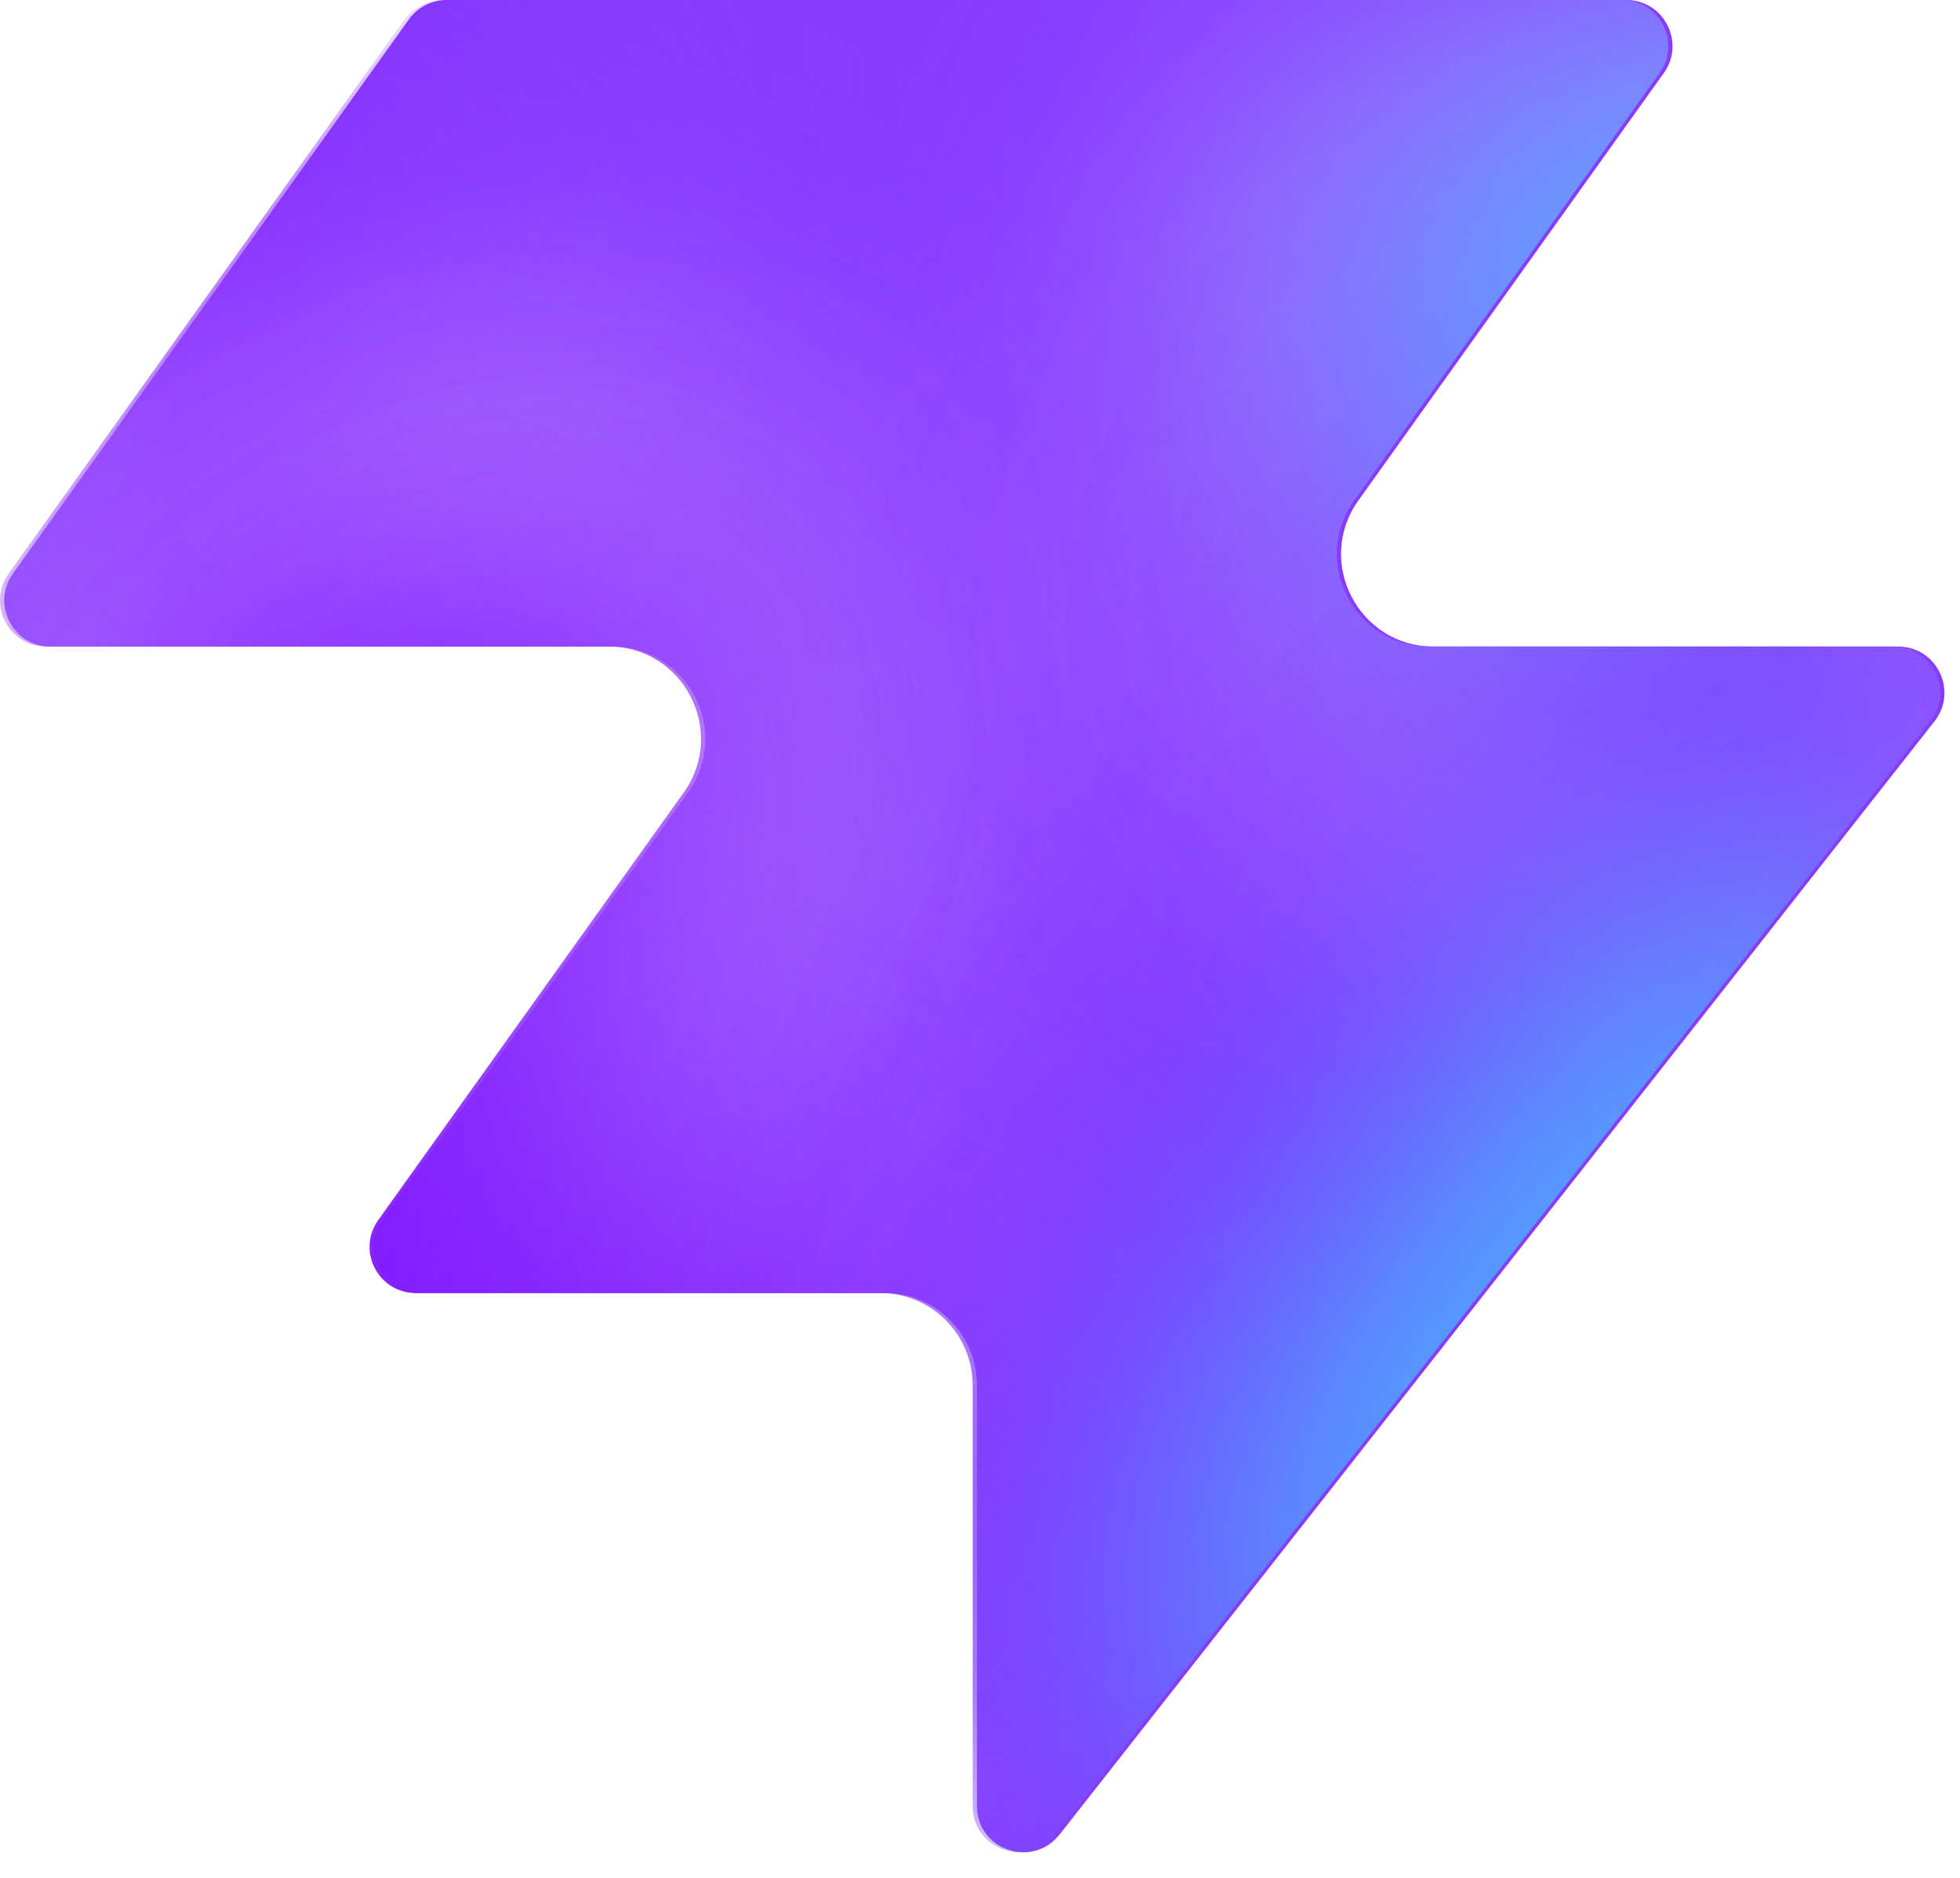
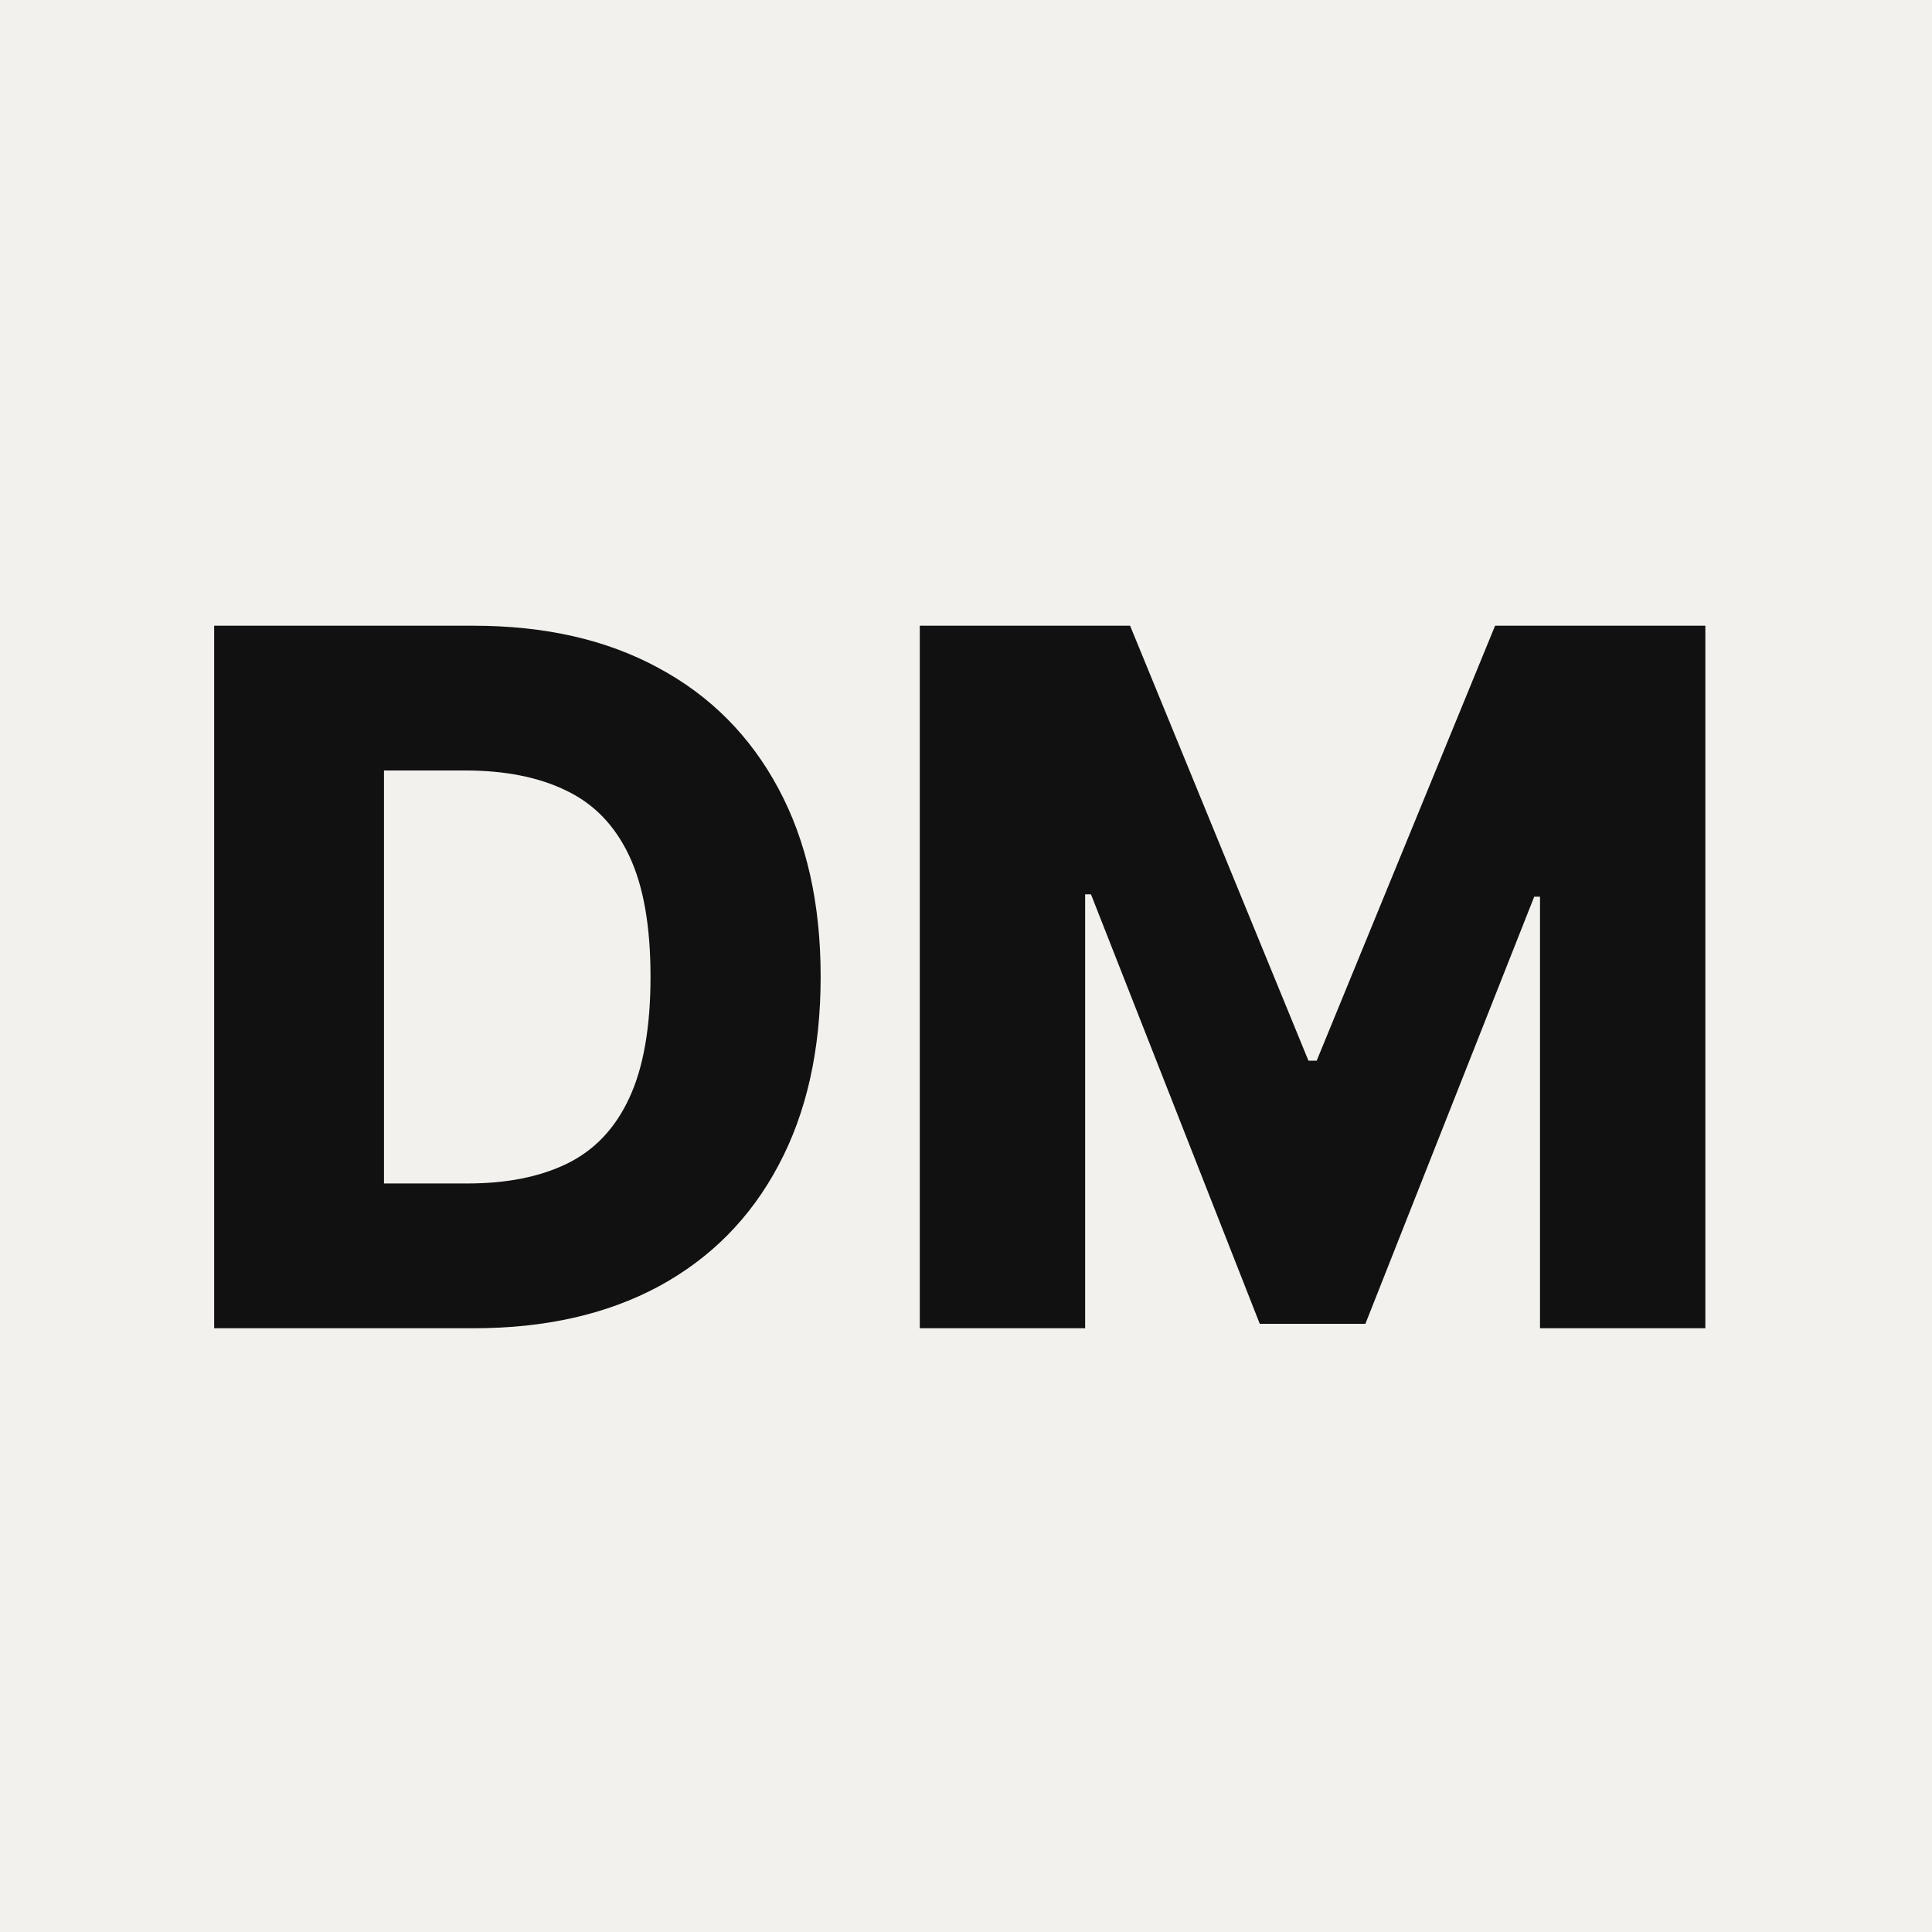
- <svg xmlns="http://www.w3.org/2000/svg" width="48" height="46" fill="none" viewBox="0 0 48 46">
-   <path fill="#863bff" d="M25.946 44.938c-.664.845-2.021.375-2.021-.698V33.937a2.26 2.26 0 0 0-2.262-2.262H10.287c-.92 0-1.456-1.04-.92-1.788l7.48-10.471c1.07-1.497 0-3.578-1.842-3.578H1.237c-.92 0-1.456-1.04-.92-1.788L10.013.474c.214-.297.556-.474.92-.474h28.894c.92 0 1.456 1.04.92 1.788l-7.48 10.471c-1.07 1.498 0 3.579 1.842 3.579h11.377c.943 0 1.473 1.088.89 1.83L25.947 44.94z" style="fill:#863bff;fill:color(display-p3 .525 .23 1);fill-opacity:1" />
-   <mask id="a" width="48" height="46" x="0" y="0" maskUnits="userSpaceOnUse" style="mask-type:alpha">
-     <path fill="#000" d="M25.842 44.938c-.664.844-2.021.375-2.021-.698V33.937a2.26 2.26 0 0 0-2.262-2.262H10.183c-.92 0-1.456-1.04-.92-1.788l7.48-10.471c1.07-1.498 0-3.579-1.842-3.579H1.133c-.92 0-1.456-1.04-.92-1.787L9.91.473c.214-.297.556-.474.92-.474h28.894c.92 0 1.456 1.04.92 1.788l-7.48 10.471c-1.07 1.498 0 3.578 1.842 3.578h11.377c.943 0 1.473 1.088.89 1.832L25.843 44.94z" style="fill:#000;fill-opacity:1" />
-   </mask>
-   <g mask="url(#a)">
-     <g filter="url(#b)">
-       <ellipse cx="5.508" cy="14.704" fill="#ede6ff" rx="5.508" ry="14.704" style="fill:#ede6ff;fill:color(display-p3 .927 .903 1);fill-opacity:1" transform="matrix(.00324 1 1 -.00324 -4.47 31.516)" />
-     </g>
-     <g filter="url(#c)">
-       <ellipse cx="10.399" cy="29.851" fill="#ede6ff" rx="10.399" ry="29.851" style="fill:#ede6ff;fill:color(display-p3 .927 .903 1);fill-opacity:1" transform="matrix(.00324 1 1 -.00324 -39.328 7.883)" />
-     </g>
-     <g filter="url(#d)">
-       <ellipse cx="5.508" cy="30.487" fill="#7e14ff" rx="5.508" ry="30.487" style="fill:#7e14ff;fill:color(display-p3 .492 .077 1);fill-opacity:1" transform="rotate(89.814 -25.913 -14.639)scale(1 -1)" />
-     </g>
-     <g filter="url(#e)">
-       <ellipse cx="5.508" cy="30.599" fill="#7e14ff" rx="5.508" ry="30.599" style="fill:#7e14ff;fill:color(display-p3 .492 .077 1);fill-opacity:1" transform="rotate(89.814 -32.644 -3.334)scale(1 -1)" />
-     </g>
-     <g filter="url(#f)">
-       <ellipse cx="5.508" cy="30.599" fill="#7e14ff" rx="5.508" ry="30.599" style="fill:#7e14ff;fill:color(display-p3 .492 .077 1);fill-opacity:1" transform="matrix(.00324 1 1 -.00324 -34.34 30.47)" />
-     </g>
-     <g filter="url(#g)">
-       <ellipse cx="14.072" cy="22.078" fill="#ede6ff" rx="14.072" ry="22.078" style="fill:#ede6ff;fill:color(display-p3 .927 .903 1);fill-opacity:1" transform="rotate(93.35 24.506 48.493)scale(-1 1)" />
-     </g>
-     <g filter="url(#h)">
-       <ellipse cx="3.47" cy="21.501" fill="#7e14ff" rx="3.47" ry="21.501" style="fill:#7e14ff;fill:color(display-p3 .492 .077 1);fill-opacity:1" transform="rotate(89.009 28.708 47.59)scale(-1 1)" />
-     </g>
-     <g filter="url(#i)">
-       <ellipse cx="3.47" cy="21.501" fill="#7e14ff" rx="3.47" ry="21.501" style="fill:#7e14ff;fill:color(display-p3 .492 .077 1);fill-opacity:1" transform="rotate(89.009 28.708 47.59)scale(-1 1)" />
-     </g>
-     <g filter="url(#j)">
-       <ellipse cx=".387" cy="8.972" fill="#7e14ff" rx="4.407" ry="29.108" style="fill:#7e14ff;fill:color(display-p3 .492 .077 1);fill-opacity:1" transform="rotate(39.51 .387 8.972)" />
-     </g>
-     <g filter="url(#k)">
-       <ellipse cx="47.523" cy="-6.092" fill="#7e14ff" rx="4.407" ry="29.108" style="fill:#7e14ff;fill:color(display-p3 .492 .077 1);fill-opacity:1" transform="rotate(37.892 47.523 -6.092)" />
-     </g>
-     <g filter="url(#l)">
-       <ellipse cx="41.412" cy="6.333" fill="#47bfff" rx="5.971" ry="9.665" style="fill:#47bfff;fill:color(display-p3 .28 .748 1);fill-opacity:1" transform="rotate(37.892 41.412 6.333)" />
-     </g>
-     <g filter="url(#m)">
-       <ellipse cx="-1.879" cy="38.332" fill="#7e14ff" rx="4.407" ry="29.108" style="fill:#7e14ff;fill:color(display-p3 .492 .077 1);fill-opacity:1" transform="rotate(37.892 -1.88 38.332)" />
-     </g>
-     <g filter="url(#n)">
-       <ellipse cx="-1.879" cy="38.332" fill="#7e14ff" rx="4.407" ry="29.108" style="fill:#7e14ff;fill:color(display-p3 .492 .077 1);fill-opacity:1" transform="rotate(37.892 -1.88 38.332)" />
-     </g>
-     <g filter="url(#o)">
-       <ellipse cx="35.651" cy="29.907" fill="#7e14ff" rx="4.407" ry="29.108" style="fill:#7e14ff;fill:color(display-p3 .492 .077 1);fill-opacity:1" transform="rotate(37.892 35.651 29.907)" />
-     </g>
-     <g filter="url(#p)">
-       <ellipse cx="38.418" cy="32.4" fill="#47bfff" rx="5.971" ry="15.297" style="fill:#47bfff;fill:color(display-p3 .28 .748 1);fill-opacity:1" transform="rotate(37.892 38.418 32.4)" />
-     </g>
-   </g>
-   <defs>
-     <filter id="b" width="60.045" height="41.654" x="-19.77" y="16.149" color-interpolation-filters="sRGB" filterUnits="userSpaceOnUse">
-       <feFlood flood-opacity="0" result="BackgroundImageFix" />
-       <feBlend in="SourceGraphic" in2="BackgroundImageFix" result="shape" />
-       <feGaussianBlur result="effect1_foregroundBlur_2002_17158" stdDeviation="7.659" />
-     </filter>
-     <filter id="c" width="90.34" height="51.437" x="-54.613" y="-7.533" color-interpolation-filters="sRGB" filterUnits="userSpaceOnUse">
-       <feFlood flood-opacity="0" result="BackgroundImageFix" />
-       <feBlend in="SourceGraphic" in2="BackgroundImageFix" result="shape" />
-       <feGaussianBlur result="effect1_foregroundBlur_2002_17158" stdDeviation="7.659" />
-     </filter>
-     <filter id="d" width="79.355" height="29.4" x="-49.64" y="2.03" color-interpolation-filters="sRGB" filterUnits="userSpaceOnUse">
-       <feFlood flood-opacity="0" result="BackgroundImageFix" />
-       <feBlend in="SourceGraphic" in2="BackgroundImageFix" result="shape" />
-       <feGaussianBlur result="effect1_foregroundBlur_2002_17158" stdDeviation="4.596" />
-     </filter>
-     <filter id="e" width="79.579" height="29.4" x="-45.045" y="20.029" color-interpolation-filters="sRGB" filterUnits="userSpaceOnUse">
-       <feFlood flood-opacity="0" result="BackgroundImageFix" />
-       <feBlend in="SourceGraphic" in2="BackgroundImageFix" result="shape" />
-       <feGaussianBlur result="effect1_foregroundBlur_2002_17158" stdDeviation="4.596" />
-     </filter>
-     <filter id="f" width="79.579" height="29.4" x="-43.513" y="21.178" color-interpolation-filters="sRGB" filterUnits="userSpaceOnUse">
-       <feFlood flood-opacity="0" result="BackgroundImageFix" />
-       <feBlend in="SourceGraphic" in2="BackgroundImageFix" result="shape" />
-       <feGaussianBlur result="effect1_foregroundBlur_2002_17158" stdDeviation="4.596" />
-     </filter>
-     <filter id="g" width="74.749" height="58.852" x="15.756" y="-17.901" color-interpolation-filters="sRGB" filterUnits="userSpaceOnUse">
-       <feFlood flood-opacity="0" result="BackgroundImageFix" />
-       <feBlend in="SourceGraphic" in2="BackgroundImageFix" result="shape" />
-       <feGaussianBlur result="effect1_foregroundBlur_2002_17158" stdDeviation="7.659" />
-     </filter>
-     <filter id="h" width="61.377" height="25.362" x="23.548" y="2.284" color-interpolation-filters="sRGB" filterUnits="userSpaceOnUse">
-       <feFlood flood-opacity="0" result="BackgroundImageFix" />
-       <feBlend in="SourceGraphic" in2="BackgroundImageFix" result="shape" />
-       <feGaussianBlur result="effect1_foregroundBlur_2002_17158" stdDeviation="4.596" />
-     </filter>
-     <filter id="i" width="61.377" height="25.362" x="23.548" y="2.284" color-interpolation-filters="sRGB" filterUnits="userSpaceOnUse">
-       <feFlood flood-opacity="0" result="BackgroundImageFix" />
-       <feBlend in="SourceGraphic" in2="BackgroundImageFix" result="shape" />
-       <feGaussianBlur result="effect1_foregroundBlur_2002_17158" stdDeviation="4.596" />
-     </filter>
-     <filter id="j" width="56.045" height="63.649" x="-27.636" y="-22.853" color-interpolation-filters="sRGB" filterUnits="userSpaceOnUse">
-       <feFlood flood-opacity="0" result="BackgroundImageFix" />
-       <feBlend in="SourceGraphic" in2="BackgroundImageFix" result="shape" />
-       <feGaussianBlur result="effect1_foregroundBlur_2002_17158" stdDeviation="4.596" />
-     </filter>
-     <filter id="k" width="54.814" height="64.646" x="20.116" y="-38.415" color-interpolation-filters="sRGB" filterUnits="userSpaceOnUse">
-       <feFlood flood-opacity="0" result="BackgroundImageFix" />
-       <feBlend in="SourceGraphic" in2="BackgroundImageFix" result="shape" />
-       <feGaussianBlur result="effect1_foregroundBlur_2002_17158" stdDeviation="4.596" />
-     </filter>
-     <filter id="l" width="33.541" height="35.313" x="24.641" y="-11.323" color-interpolation-filters="sRGB" filterUnits="userSpaceOnUse">
-       <feFlood flood-opacity="0" result="BackgroundImageFix" />
-       <feBlend in="SourceGraphic" in2="BackgroundImageFix" result="shape" />
-       <feGaussianBlur result="effect1_foregroundBlur_2002_17158" stdDeviation="4.596" />
-     </filter>
-     <filter id="m" width="54.814" height="64.646" x="-29.286" y="6.009" color-interpolation-filters="sRGB" filterUnits="userSpaceOnUse">
-       <feFlood flood-opacity="0" result="BackgroundImageFix" />
-       <feBlend in="SourceGraphic" in2="BackgroundImageFix" result="shape" />
-       <feGaussianBlur result="effect1_foregroundBlur_2002_17158" stdDeviation="4.596" />
-     </filter>
-     <filter id="n" width="54.814" height="64.646" x="-29.286" y="6.009" color-interpolation-filters="sRGB" filterUnits="userSpaceOnUse">
-       <feFlood flood-opacity="0" result="BackgroundImageFix" />
-       <feBlend in="SourceGraphic" in2="BackgroundImageFix" result="shape" />
-       <feGaussianBlur result="effect1_foregroundBlur_2002_17158" stdDeviation="4.596" />
-     </filter>
-     <filter id="o" width="54.814" height="64.646" x="8.244" y="-2.416" color-interpolation-filters="sRGB" filterUnits="userSpaceOnUse">
-       <feFlood flood-opacity="0" result="BackgroundImageFix" />
-       <feBlend in="SourceGraphic" in2="BackgroundImageFix" result="shape" />
-       <feGaussianBlur result="effect1_foregroundBlur_2002_17158" stdDeviation="4.596" />
-     </filter>
-     <filter id="p" width="39.409" height="43.623" x="18.713" y="10.588" color-interpolation-filters="sRGB" filterUnits="userSpaceOnUse">
-       <feFlood flood-opacity="0" result="BackgroundImageFix" />
-       <feBlend in="SourceGraphic" in2="BackgroundImageFix" result="shape" />
-       <feGaussianBlur result="effect1_foregroundBlur_2002_17158" stdDeviation="4.596" />
-     </filter>
-   </defs>
+ <svg xmlns="http://www.w3.org/2000/svg" width="48" height="48" viewBox="0 0 48 48" fill="none">
+   <rect width="48" height="48" fill="#F2F1ED" />
+   <path d="M11.773 33H5.321V15.546H11.764C13.543 15.546 15.074 15.895 16.358 16.594C17.648 17.287 18.642 18.287 19.341 19.594C20.04 20.895 20.389 22.452 20.389 24.264C20.389 26.082 20.04 27.645 19.341 28.952C18.648 30.259 17.656 31.261 16.366 31.96C15.077 32.653 13.546 33 11.773 33ZM9.54 29.403H11.611C12.588 29.403 13.415 29.239 14.091 28.909C14.773 28.574 15.287 28.031 15.633 27.281C15.986 26.526 16.162 25.52 16.162 24.264C16.162 23.009 15.986 22.009 15.633 21.264C15.281 20.514 14.761 19.974 14.074 19.645C13.392 19.31 12.551 19.142 11.551 19.142H9.54V29.403ZM22.852 15.546H28.077L32.508 26.352H32.713L37.145 15.546H42.369V33H38.261V22.278H38.117L33.923 32.889H31.298L27.105 22.219H26.96V33H22.852V15.546Z" fill="#111111" />
</svg>
